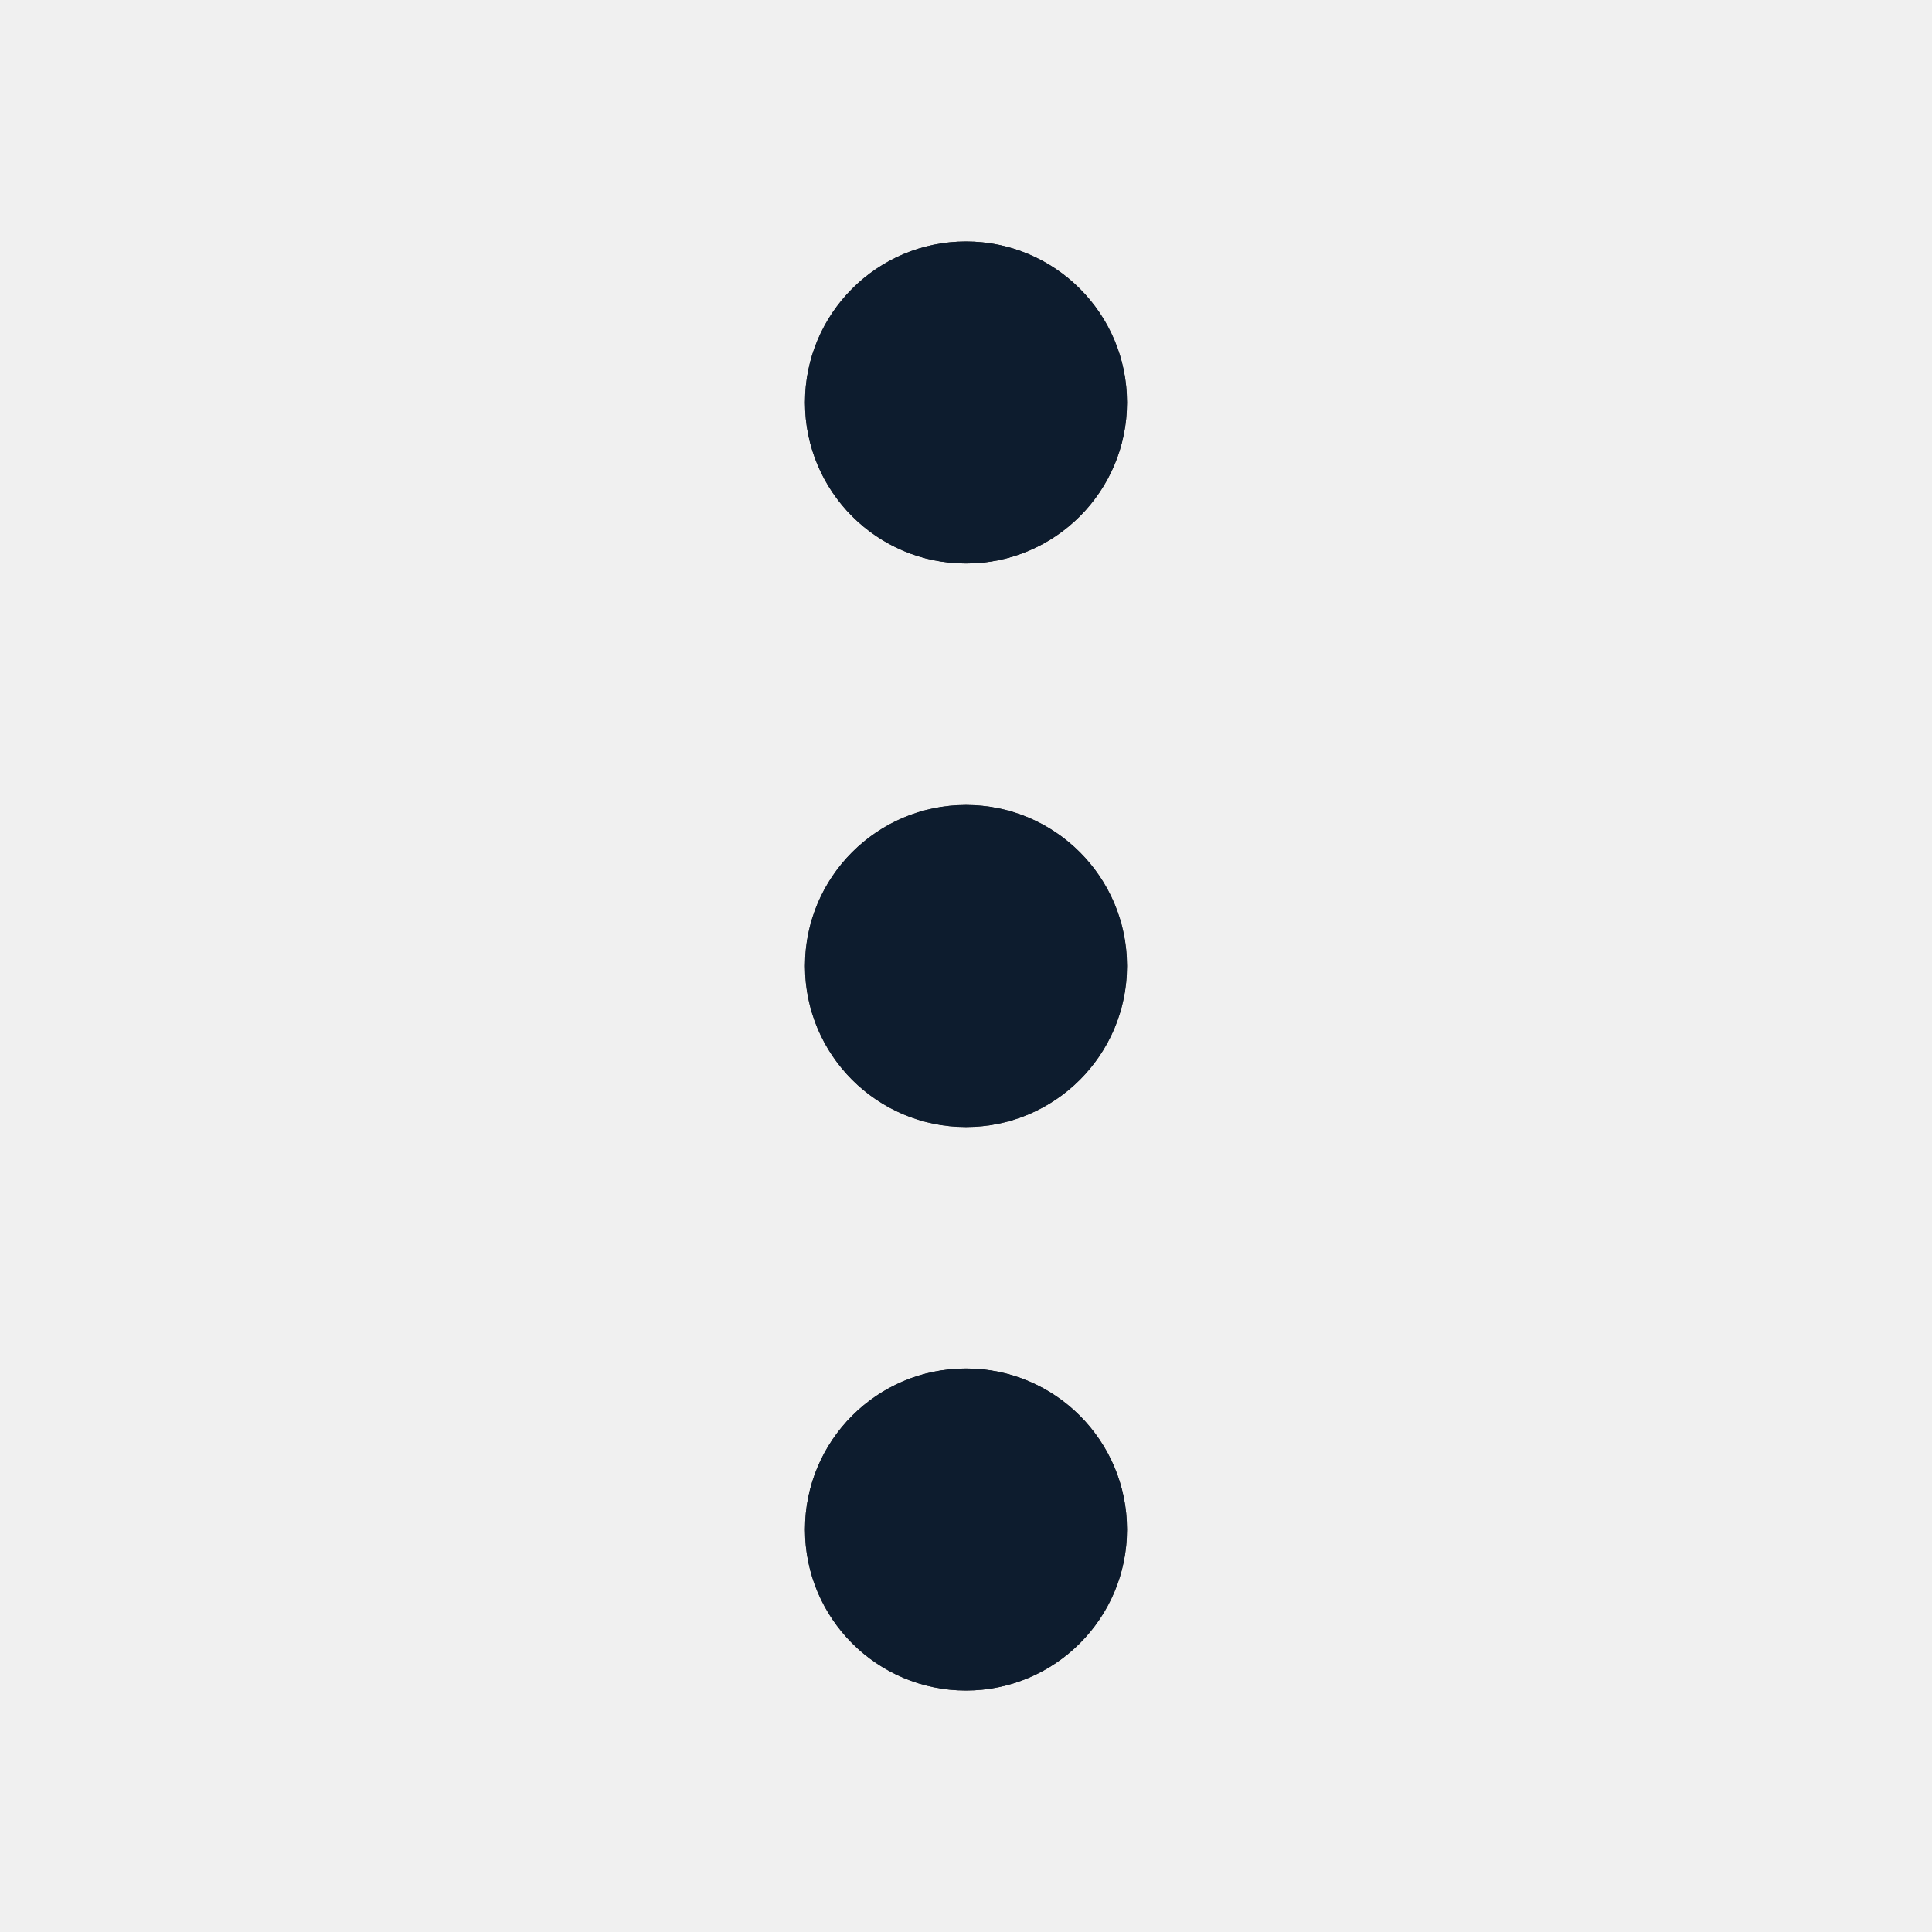
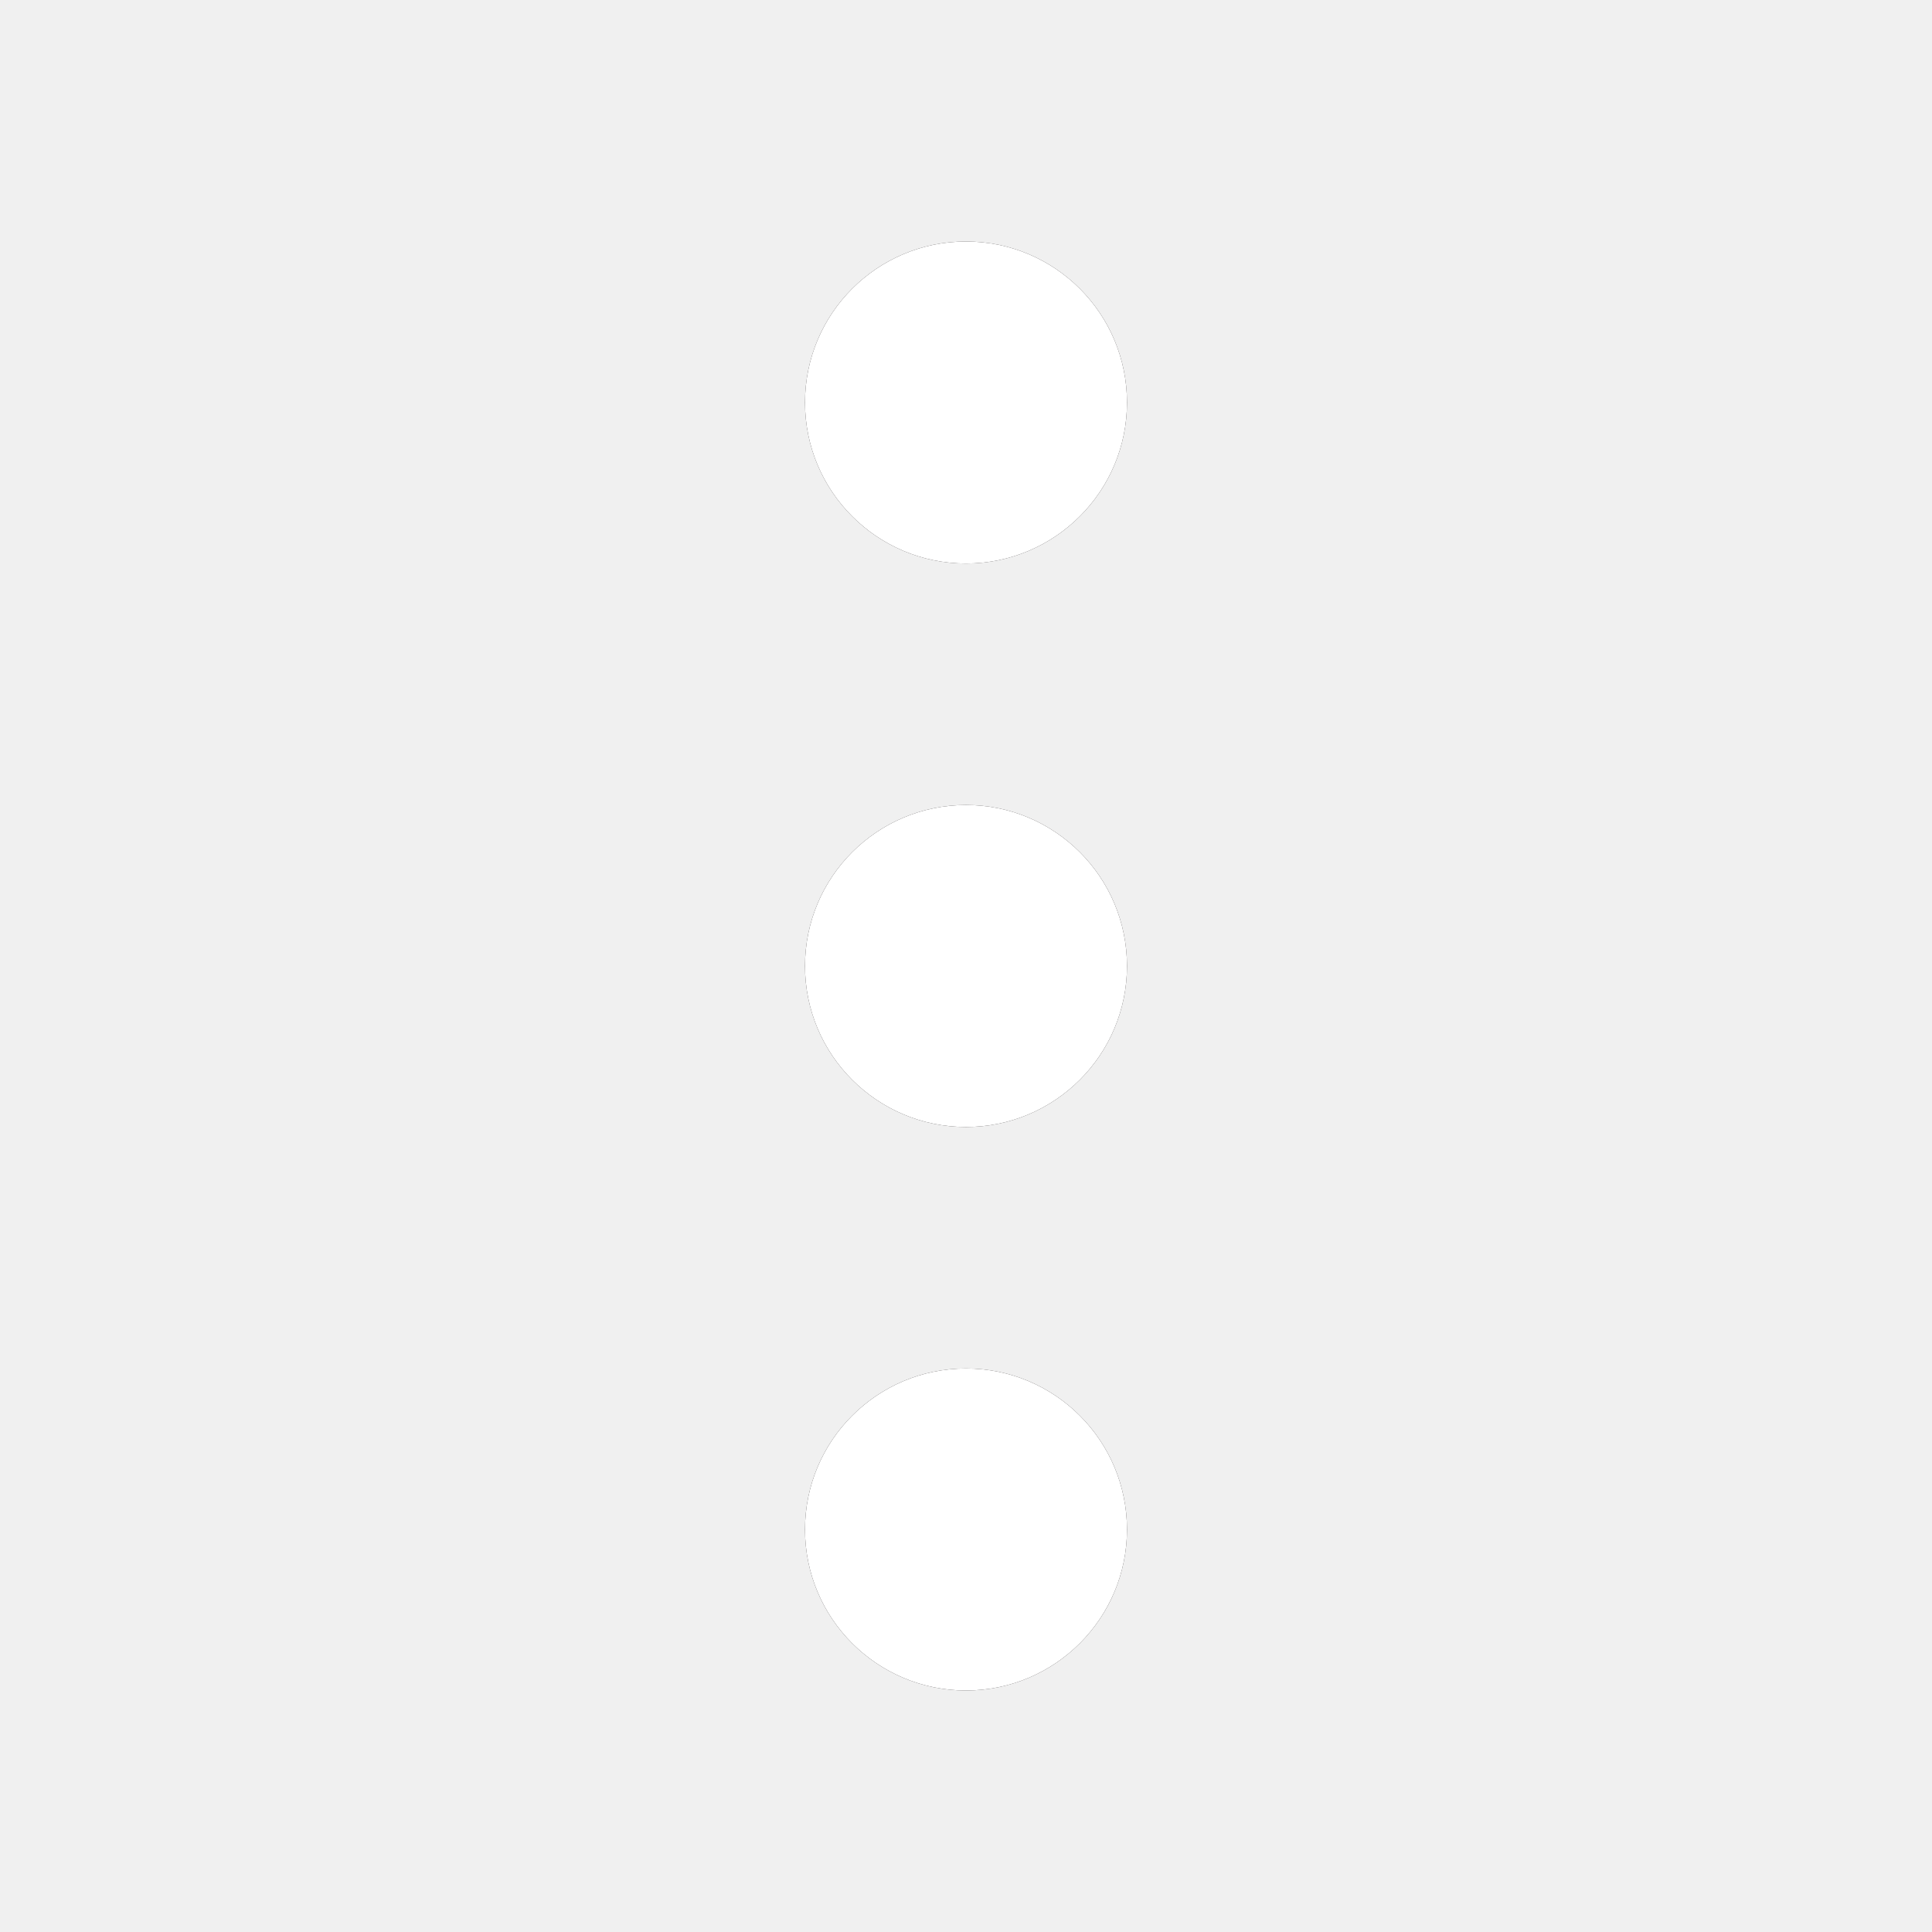
<svg xmlns="http://www.w3.org/2000/svg" width="24" height="24" viewBox="0 0 24 24" fill="none">
  <path fill-rule="evenodd" clip-rule="evenodd" d="M12 7C13.104 7 14 6.104 14 5C14 3.896 13.104 3 12 3C10.896 3 10 3.896 10 5C10 6.104 10.896 7 12 7ZM12 10C10.896 10 10 10.896 10 12C10 13.104 10.896 14 12 14C13.104 14 14 13.104 14 12C14 10.896 13.104 10 12 10ZM10 19C10 17.896 10.896 17 12 17C13.104 17 14 17.896 14 19C14 20.104 13.104 21 12 21C10.896 21 10 20.104 10 19Z" fill="#231F20" />
  <mask id="mask0" mask-type="alpha" maskUnits="userSpaceOnUse" x="10" y="3" width="4" height="18">
    <path fill-rule="evenodd" clip-rule="evenodd" d="M12 7C13.104 7 14 6.104 14 5C14 3.896 13.104 3 12 3C10.896 3 10 3.896 10 5C10 6.104 10.896 7 12 7ZM12 10C10.896 10 10 10.896 10 12C10 13.104 10.896 14 12 14C13.104 14 14 13.104 14 12C14 10.896 13.104 10 12 10ZM10 19C10 17.896 10.896 17 12 17C13.104 17 14 17.896 14 19C14 20.104 13.104 21 12 21C10.896 21 10 20.104 10 19Z" fill="white" />
  </mask>
  <g mask="url(#mask0)">
-     <rect width="24" height="24" fill="#0D1C2E" />
+     <rect width="24" height="24" fill="white" />
  </g>
</svg>
